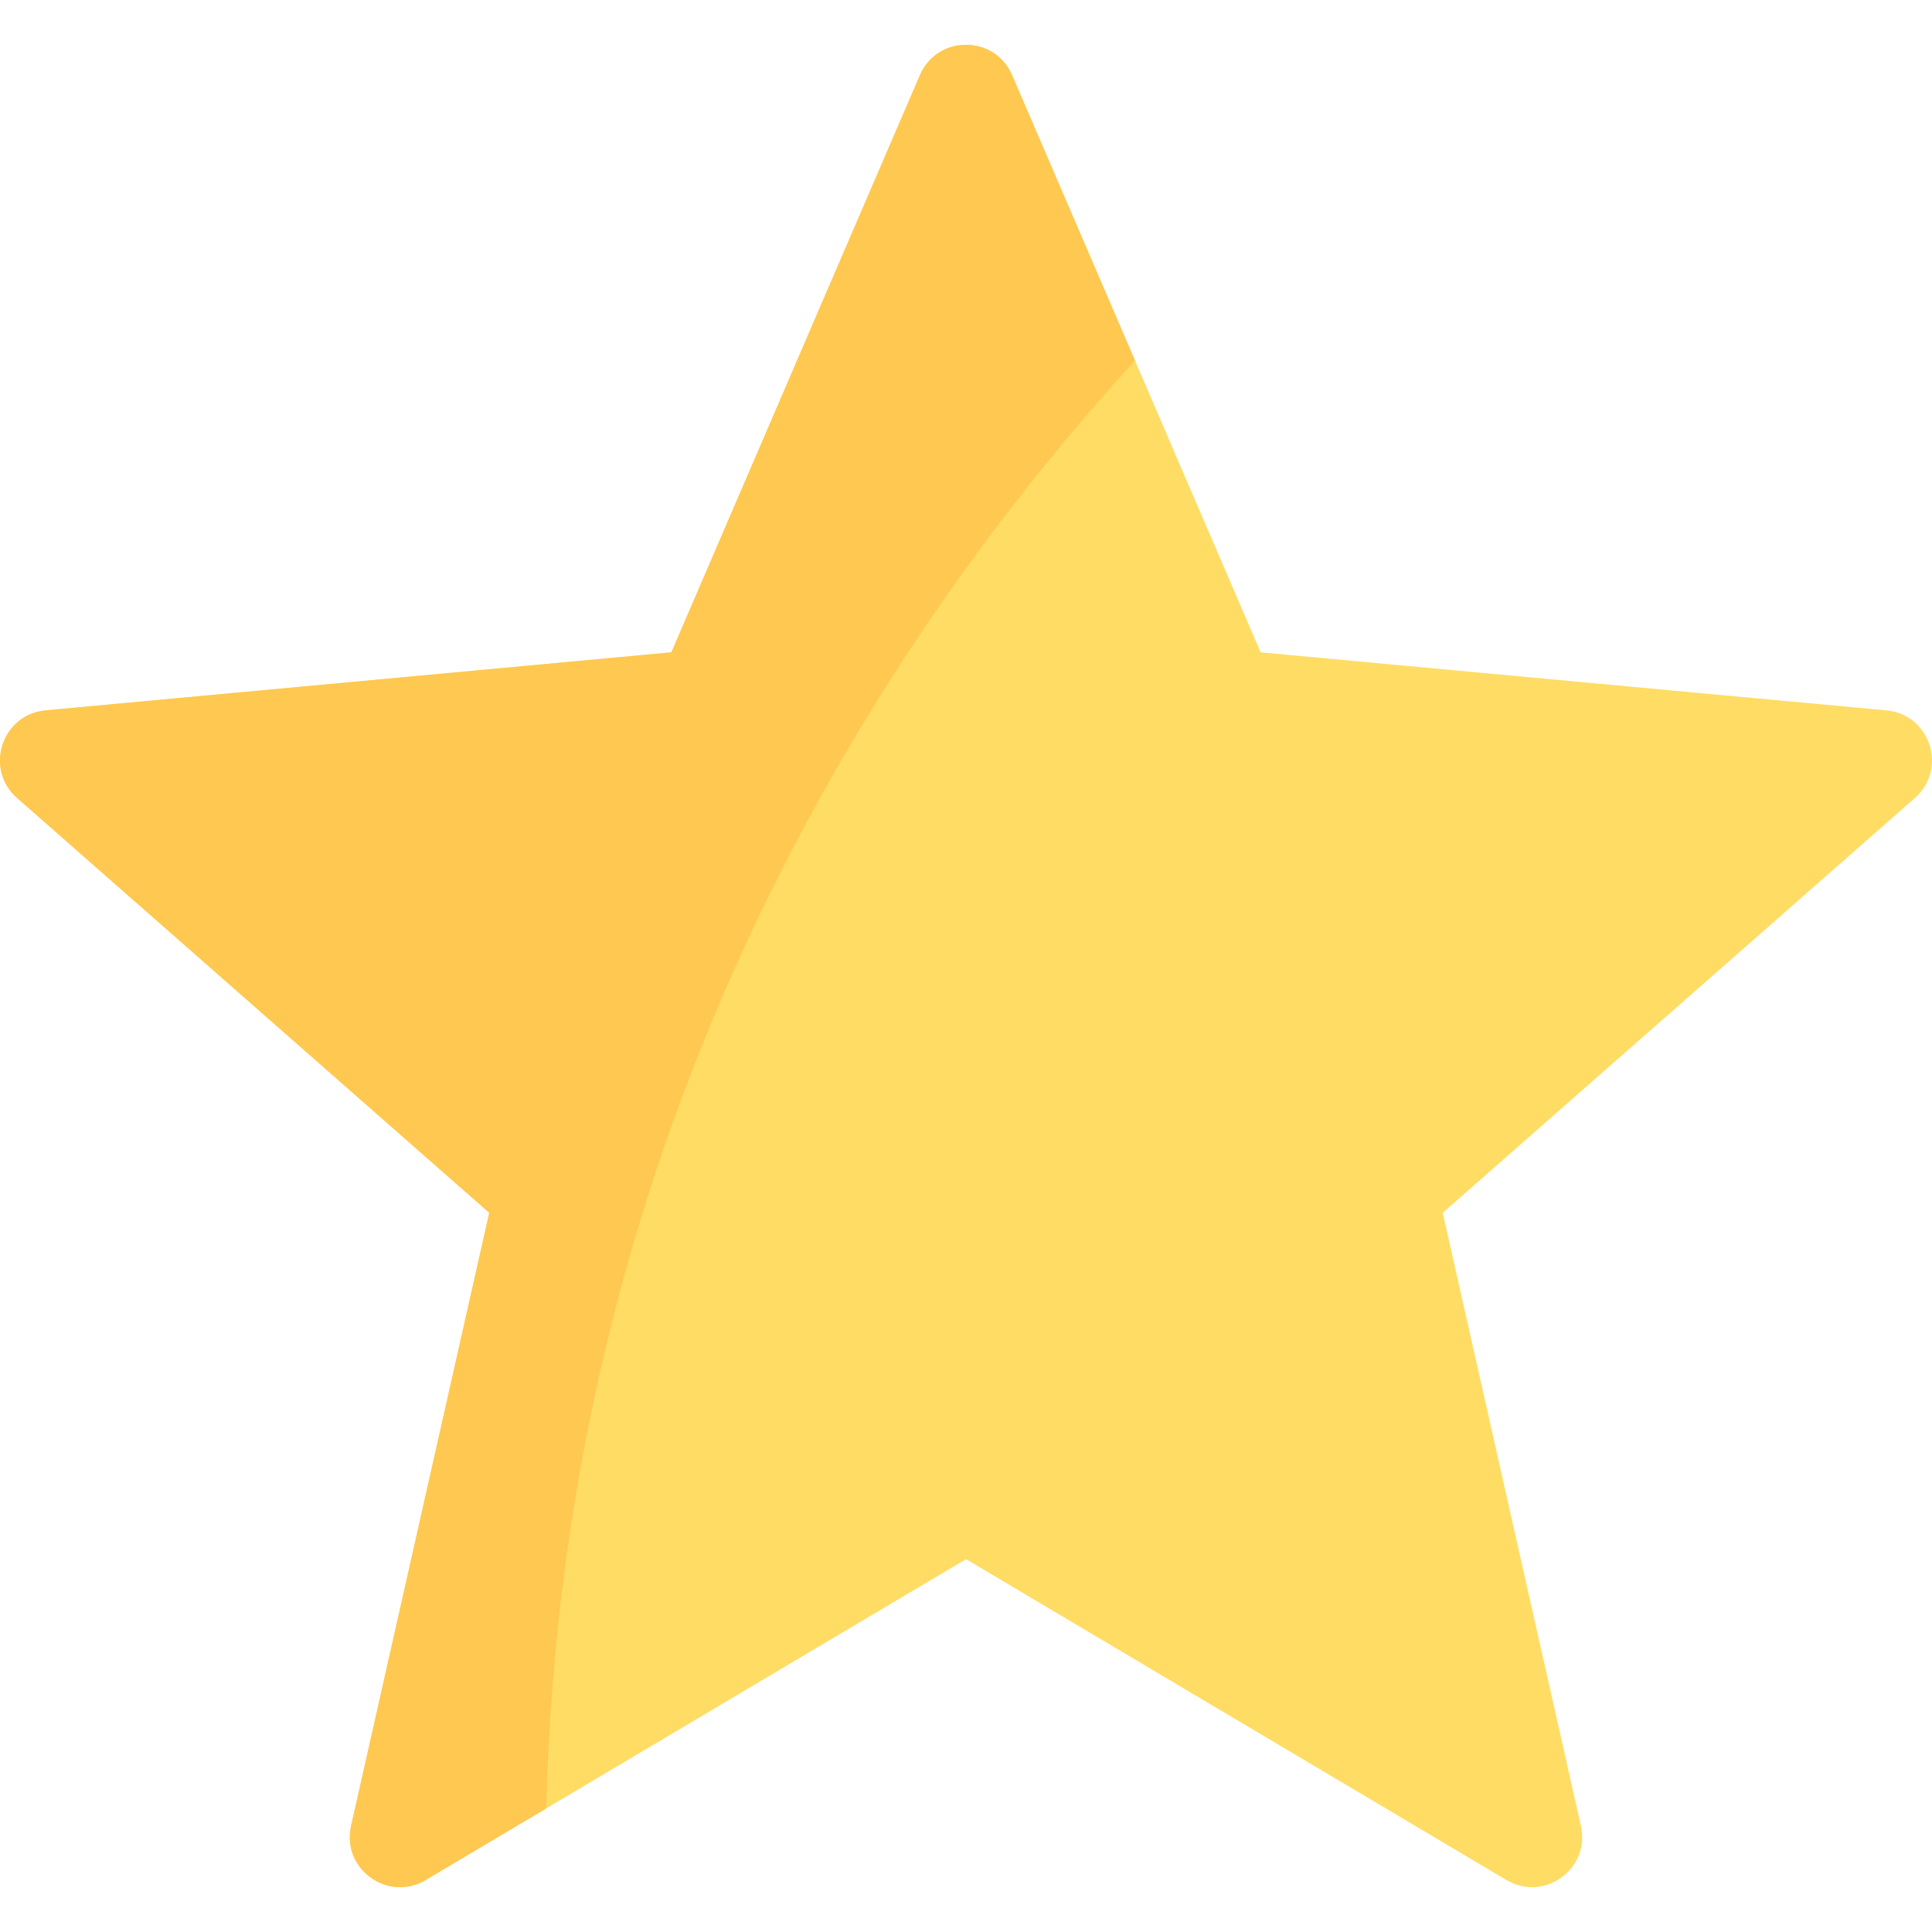
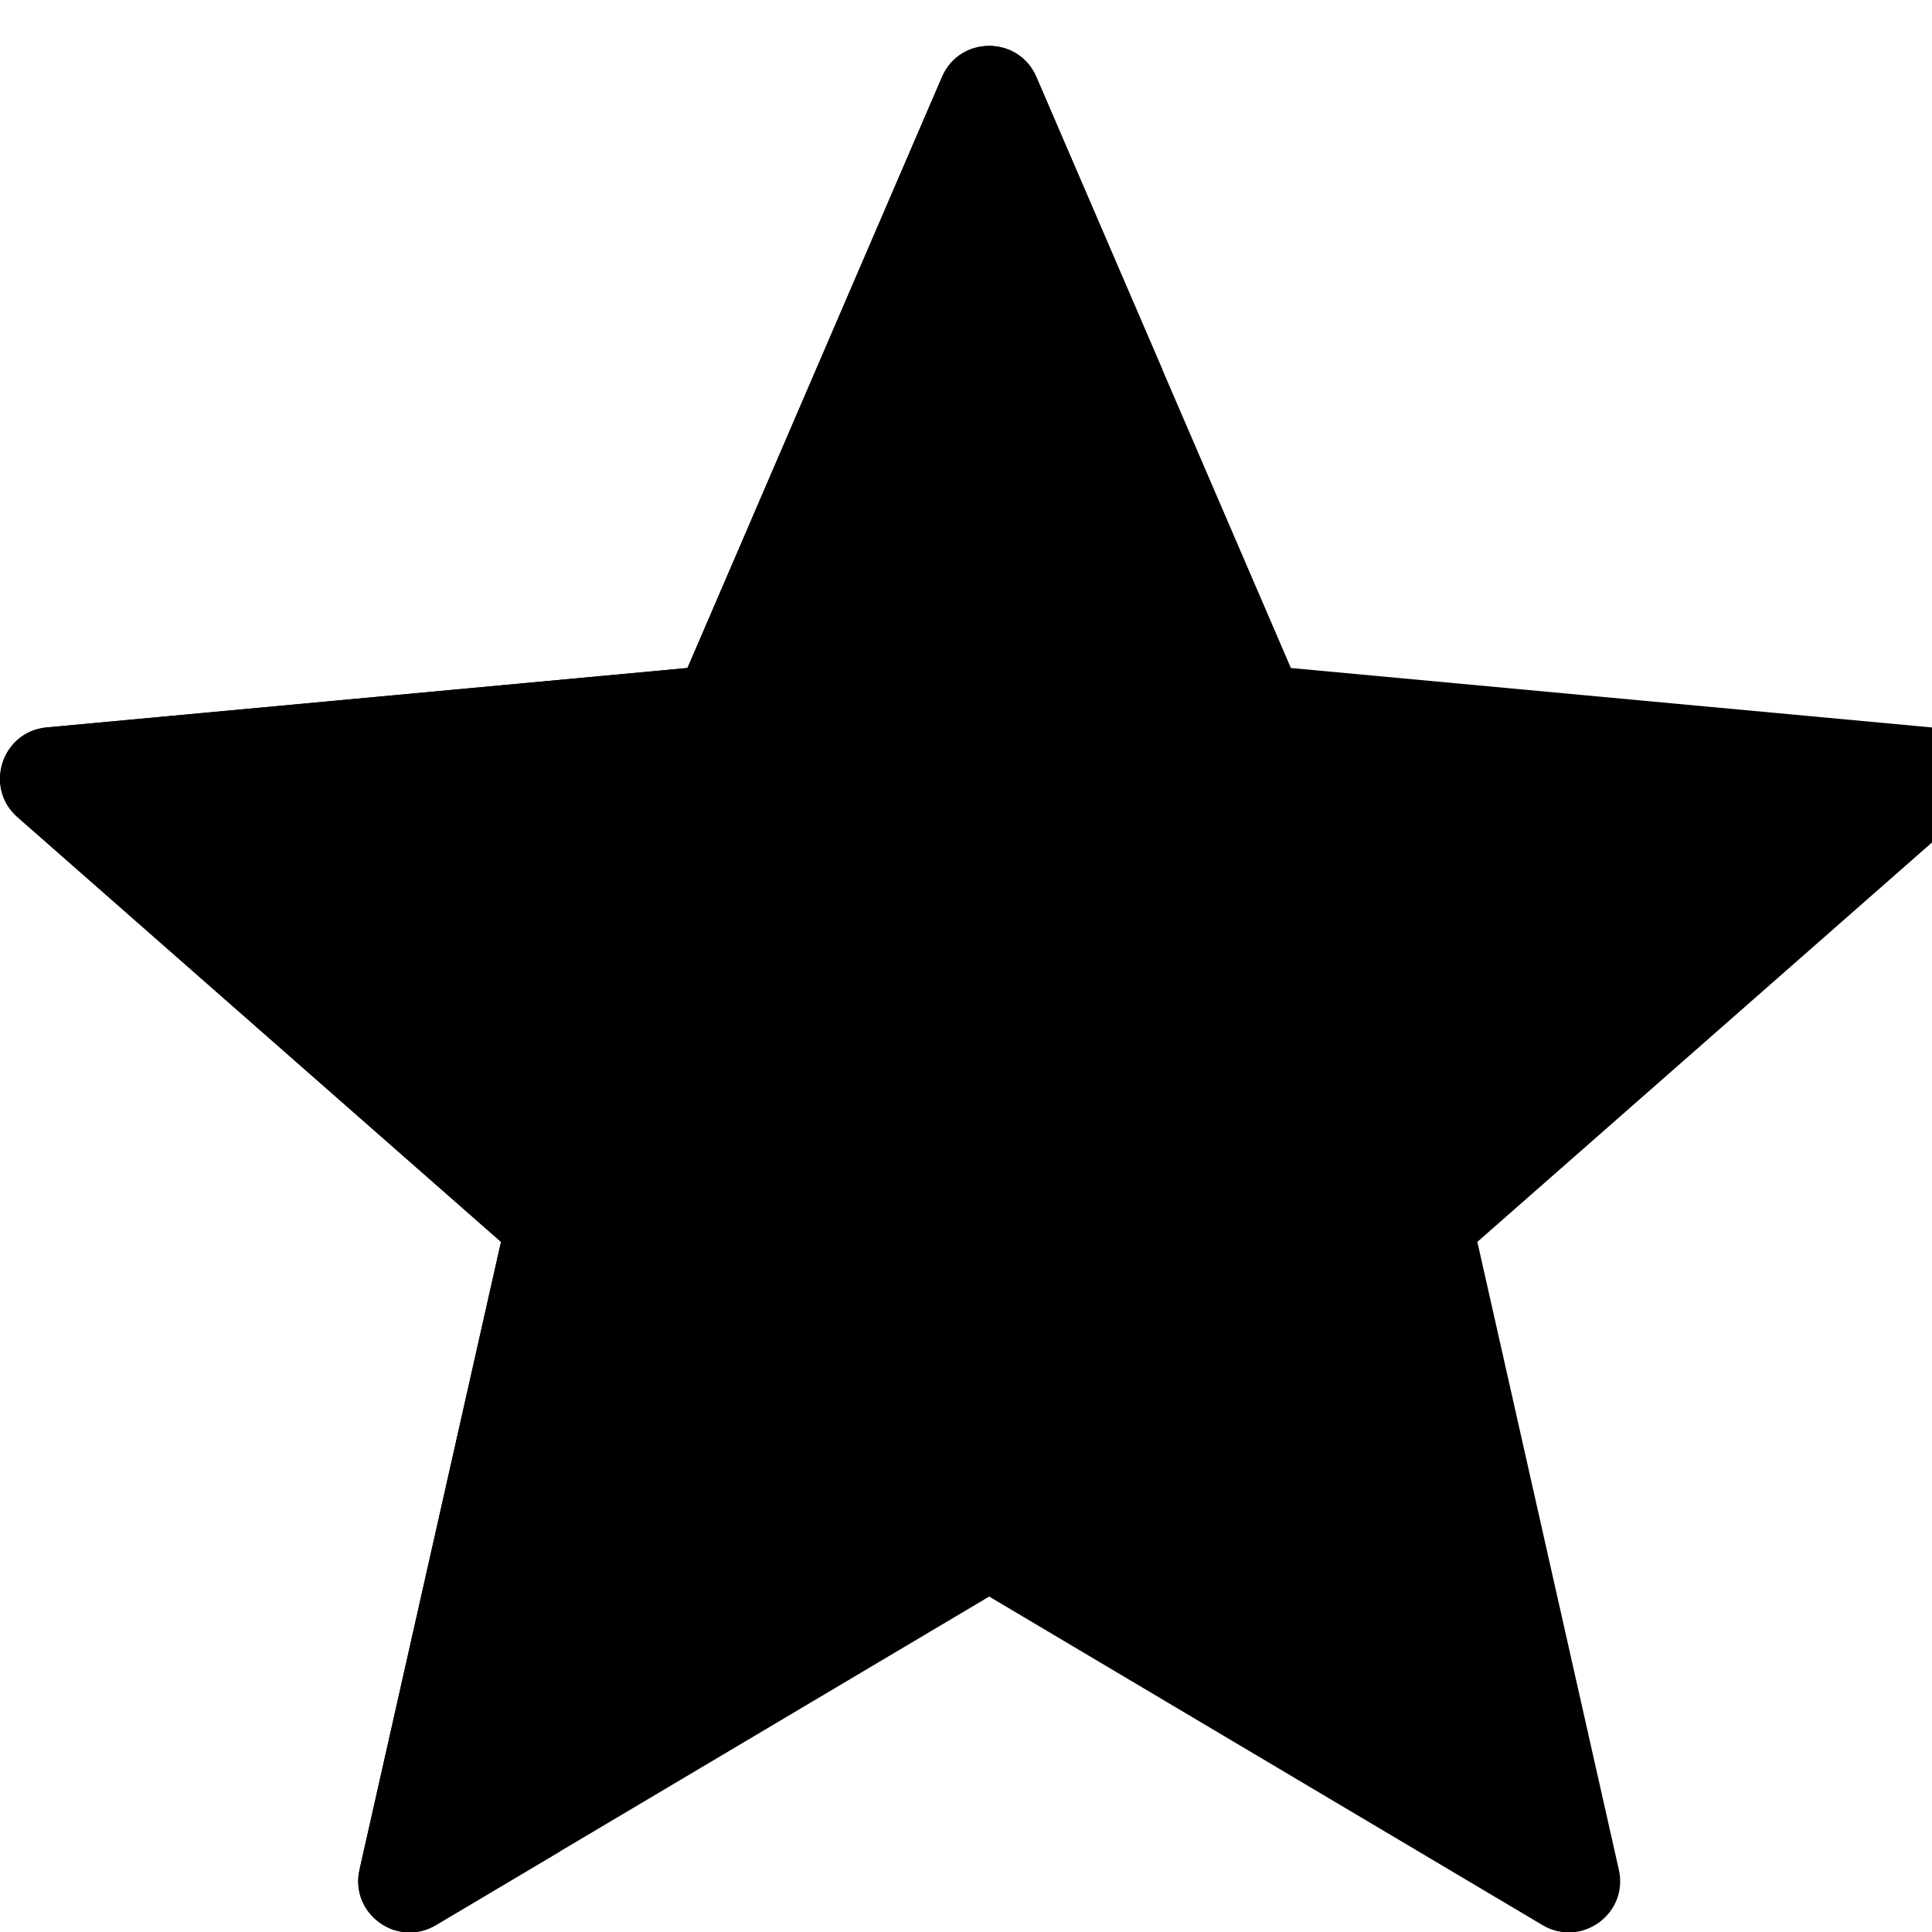
- <svg xmlns="http://www.w3.org/2000/svg" version="1.1" id="Capa_1" x="0px" y="0px" viewBox="0 0 512.001 512.001" style="enable-background:new 0 0 512.001 512.001;" xml:space="preserve">
-   <path style="fill:#FFDC64;" d="M499.92,188.26l-165.839-15.381L268.205,19.91c-4.612-10.711-19.799-10.711-24.411,0l-65.875,152.97  L12.08,188.26c-11.612,1.077-16.305,15.52-7.544,23.216l125.126,109.922L93.044,483.874c-2.564,11.376,9.722,20.302,19.749,14.348  L256,413.188l143.207,85.034c10.027,5.954,22.314-2.972,19.75-14.348l-36.619-162.476l125.126-109.922  C516.225,203.78,511.532,189.337,499.92,188.26z" />
-   <path style="fill:#FFC850;" d="M268.205,19.91c-4.612-10.711-19.799-10.711-24.411,0l-65.875,152.97L12.08,188.26  c-11.612,1.077-16.305,15.52-7.544,23.216l125.126,109.922L93.044,483.874c-2.564,11.376,9.722,20.302,19.749,14.348l31.963-18.979  c4.424-182.101,89.034-310.338,156.022-383.697L268.205,19.91z" />
-   <g>
- </g>
-   <g>
- </g>
-   <g>
- </g>
-   <g>
- </g>
-   <g>
- </g>
-   <g>
- </g>
-   <g>
- </g>
-   <g>
- </g>
-   <g>
- </g>
-   <g>
- </g>
-   <g>
- </g>
-   <g>
- </g>
-   <g>
- </g>
-   <g>
- </g>
-   <g>
- </g>
+ <svg xmlns="http://www.w3.org/2000/svg" version="1.1" id="star" x="0px" y="0px" viewBox="0 0 500 500" style="enable-background:new 0 0 500 500;" xml:space="preserve">
+   <path d="M499.92,188.26l-165.839-15.381L268.205,19.91c-4.612-10.711-19.799-10.711-24.411,0l-65.875,152.97  L12.08,188.26c-11.612,1.077-16.305,15.52-7.544,23.216l125.126,109.922L93.044,483.874c-2.564,11.376,9.722,20.302,19.749,14.348  L256,413.188l143.207,85.034c10.027,5.954,22.314-2.972,19.75-14.348l-36.619-162.476l125.126-109.922  C516.225,203.78,511.532,189.337,499.92,188.26z" />
+   <path style="fill:currentColor;" d="M268.205,19.91c-4.612-10.711-19.799-10.711-24.411,0l-65.875,152.97L12.08,188.26  c-11.612,1.077-16.305,15.52-7.544,23.216l125.126,109.922L93.044,483.874c-2.564,11.376,9.722,20.302,19.749,14.348l31.963-18.979  c4.424-182.101,89.034-310.338,156.022-383.697L268.205,19.91z" />
</svg>
